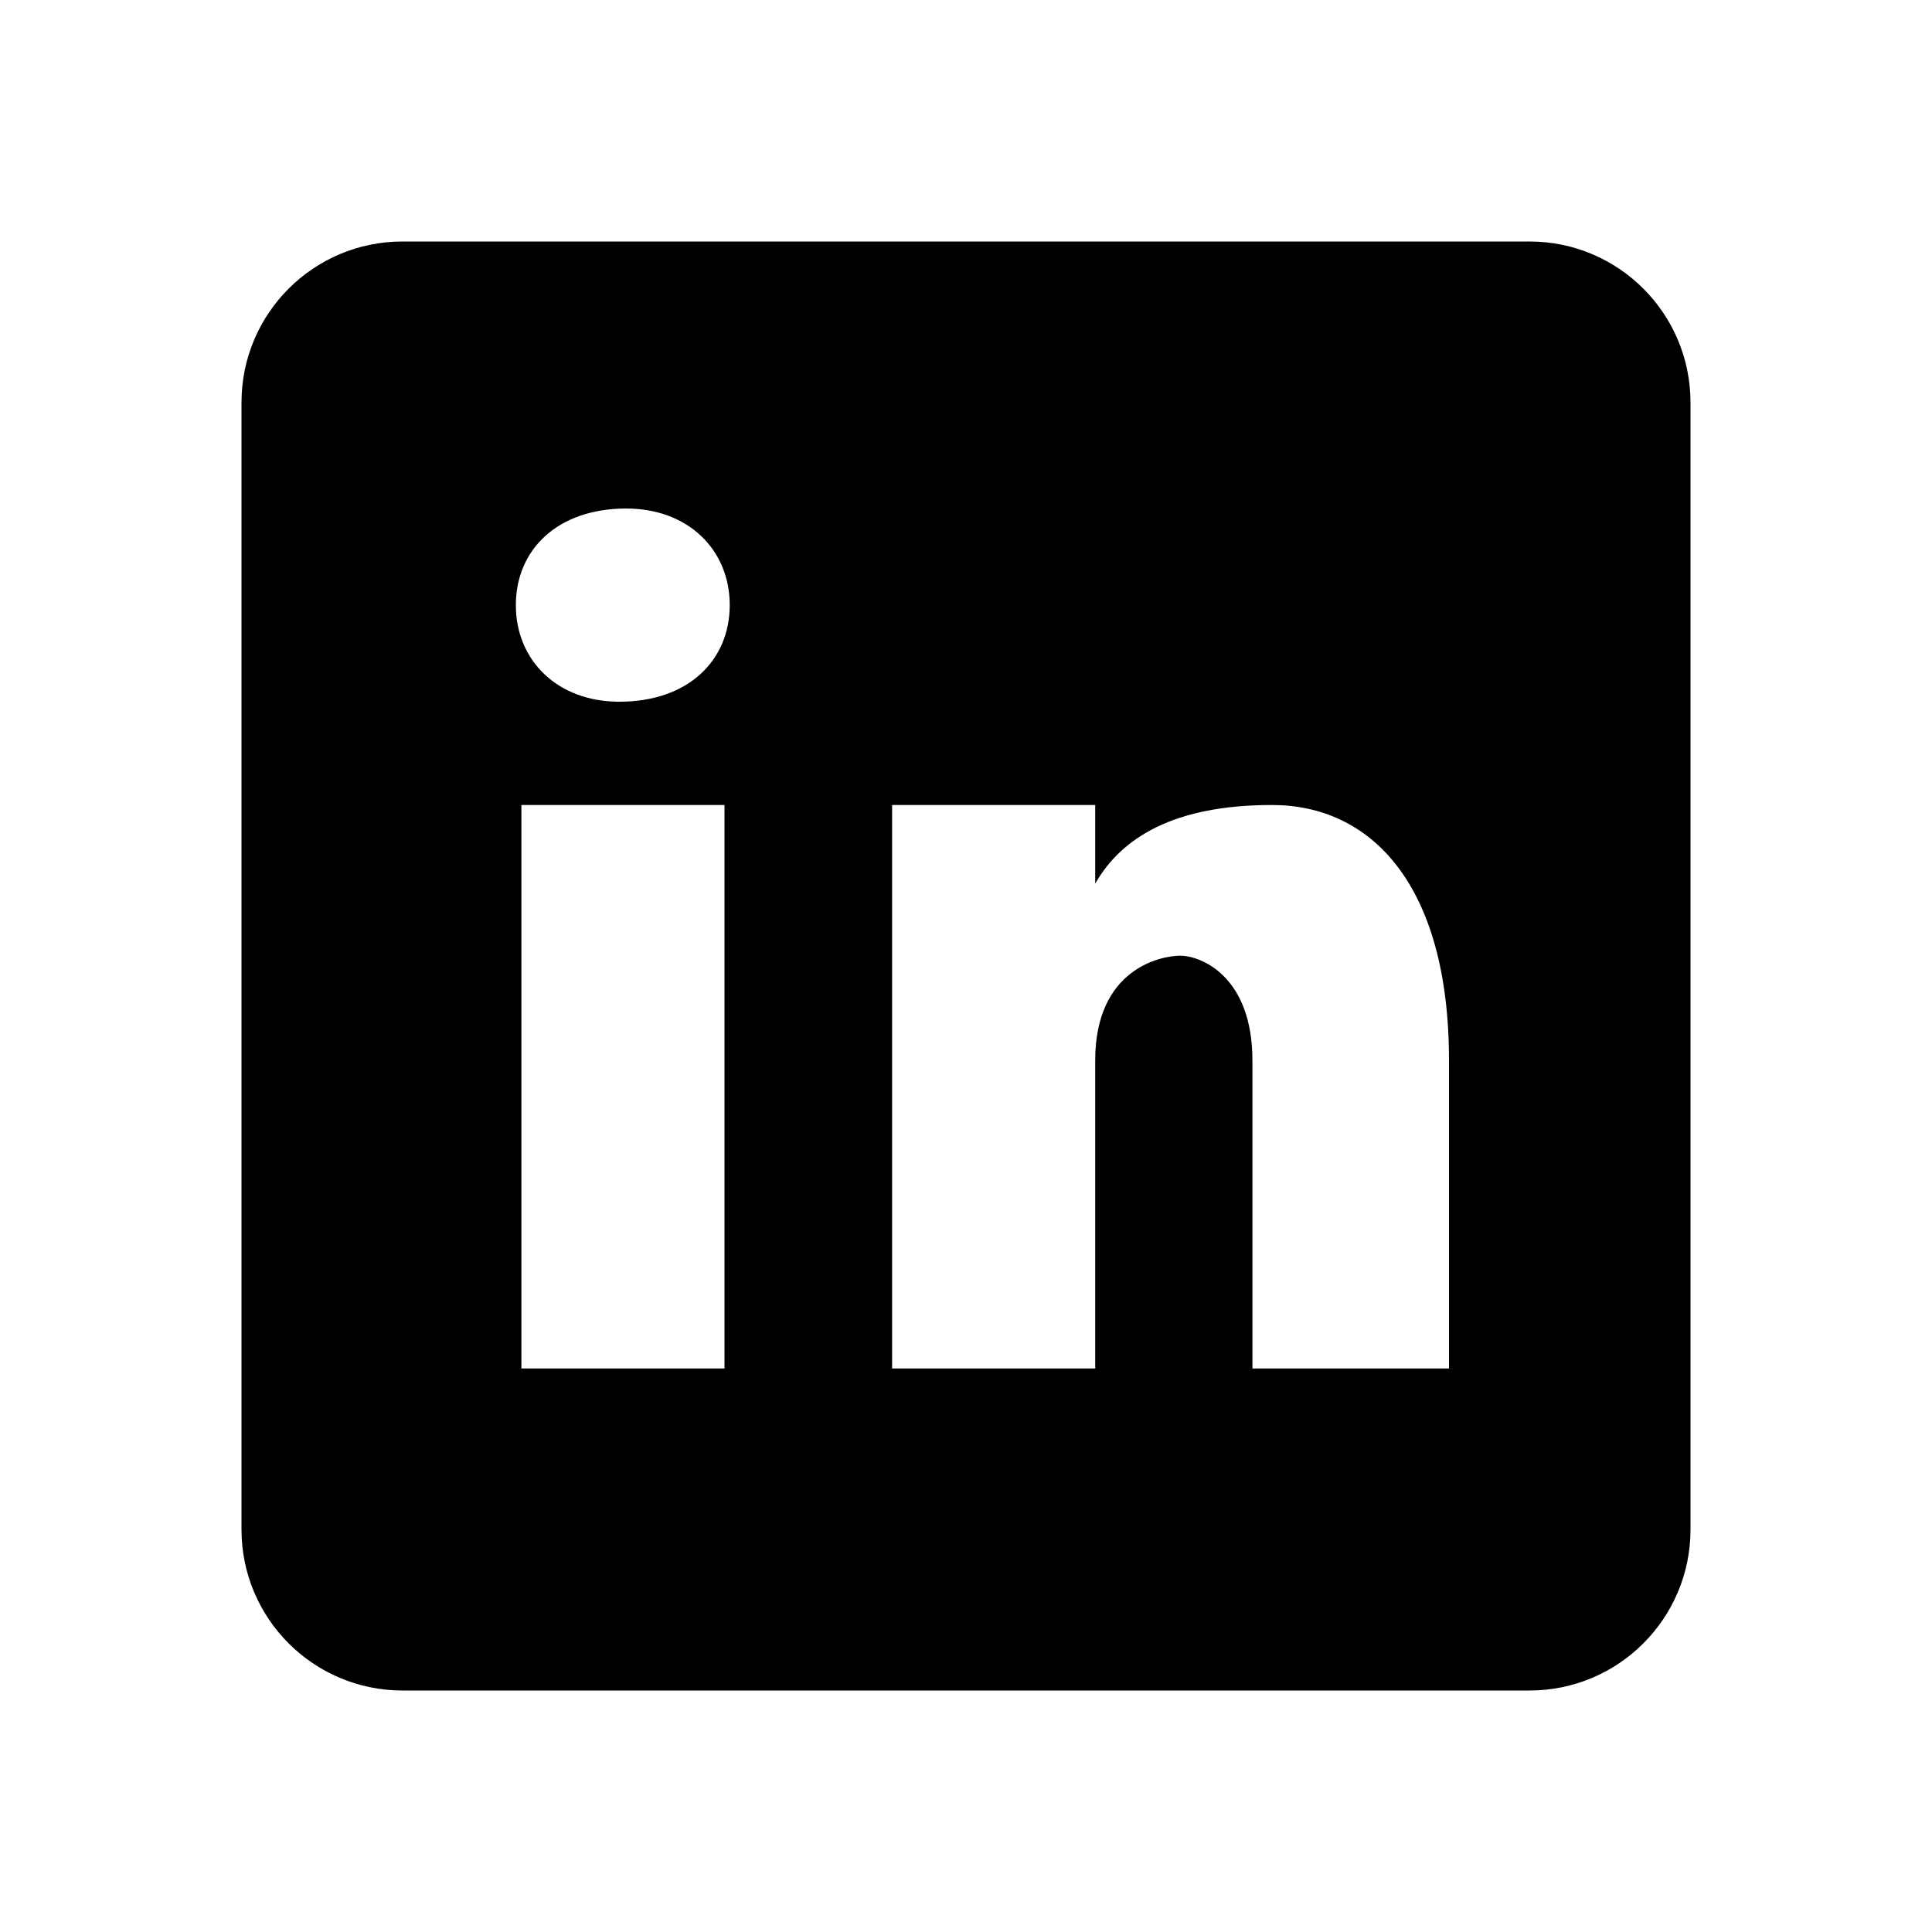
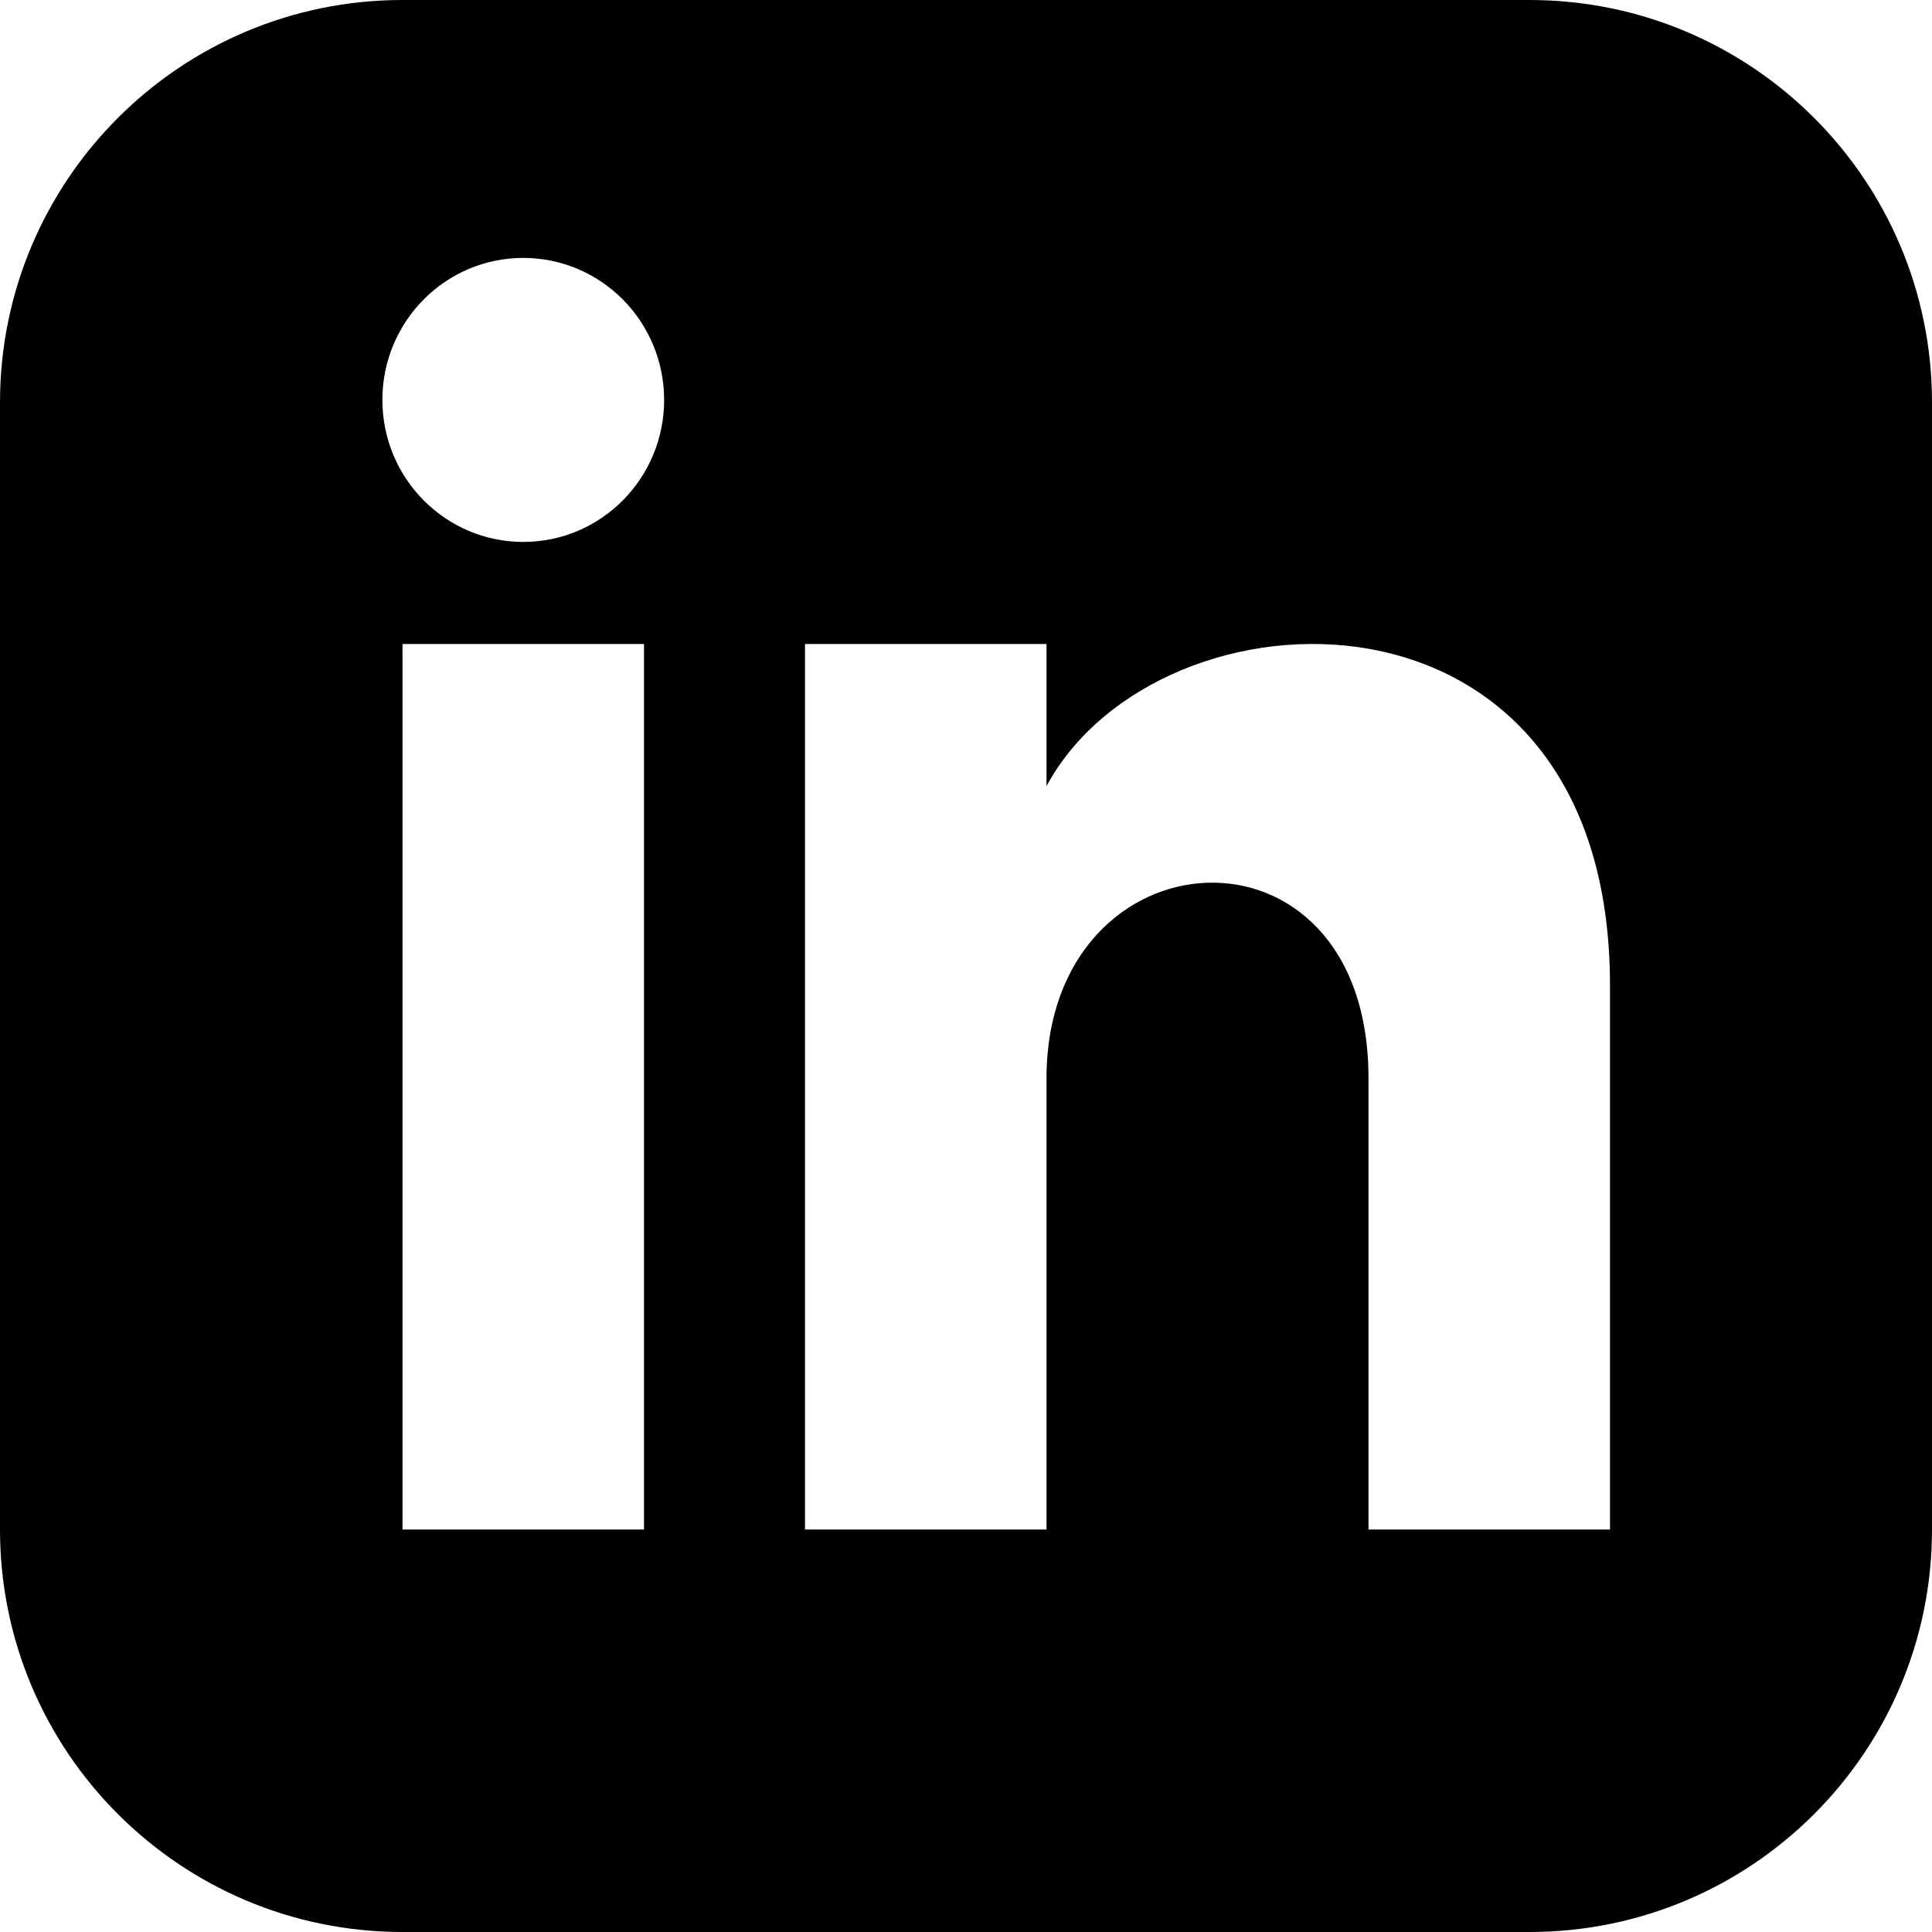
- <svg xmlns="http://www.w3.org/2000/svg" viewBox="0,0,256,256" width="48px" height="48px">
-   <g fill="#000000" fill-rule="nonzero" stroke="none" stroke-width="1" stroke-linecap="butt" stroke-linejoin="miter" stroke-miterlimit="10" stroke-dasharray="" stroke-dashoffset="0" font-family="none" font-weight="none" font-size="none" text-anchor="none" style="mix-blend-mode: normal">
-     <g transform="scale(10.66667,10.66667)">
-       <path d="M19,3h-14c-1.105,0 -2,0.895 -2,2v14c0,1.105 0.895,2 2,2h14c1.105,0 2,-0.895 2,-2v-14c0,-1.105 -0.895,-2 -2,-2zM9,17h-2.523v-7h2.523zM7.694,8.717c-0.771,0 -1.286,-0.514 -1.286,-1.2c0,-0.686 0.514,-1.2 1.371,-1.2c0.771,0 1.286,0.514 1.286,1.2c0,0.686 -0.514,1.2 -1.371,1.2zM18,17h-2.442v-3.826c0,-1.058 -0.651,-1.302 -0.895,-1.302c-0.244,0 -1.058,0.163 -1.058,1.302c0,0.163 0,3.826 0,3.826h-2.523v-7h2.523v0.977c0.325,-0.57 0.976,-0.977 2.197,-0.977c1.221,0 2.198,0.977 2.198,3.174z" />
-     </g>
-   </g>
+ <svg xmlns="http://www.w3.org/2000/svg" width="24" height="24" viewBox="0 0 24 24">
+   <path d="M19 0h-14c-2.761 0-5 2.239-5 5v14c0 2.761 2.239 5 5 5h14c2.762 0 5-2.239 5-5v-14c0-2.761-2.238-5-5-5zm-11 19h-3v-11h3v11zm-1.5-12.268c-.966 0-1.75-.79-1.75-1.764s.784-1.764 1.75-1.764 1.75.79 1.75 1.764-.783 1.764-1.75 1.764zm13.5 12.268h-3v-5.604c0-3.368-4-3.113-4 0v5.604h-3v-11h3v1.765c1.396-2.586 7-2.777 7 2.476v6.759z" />
</svg>
